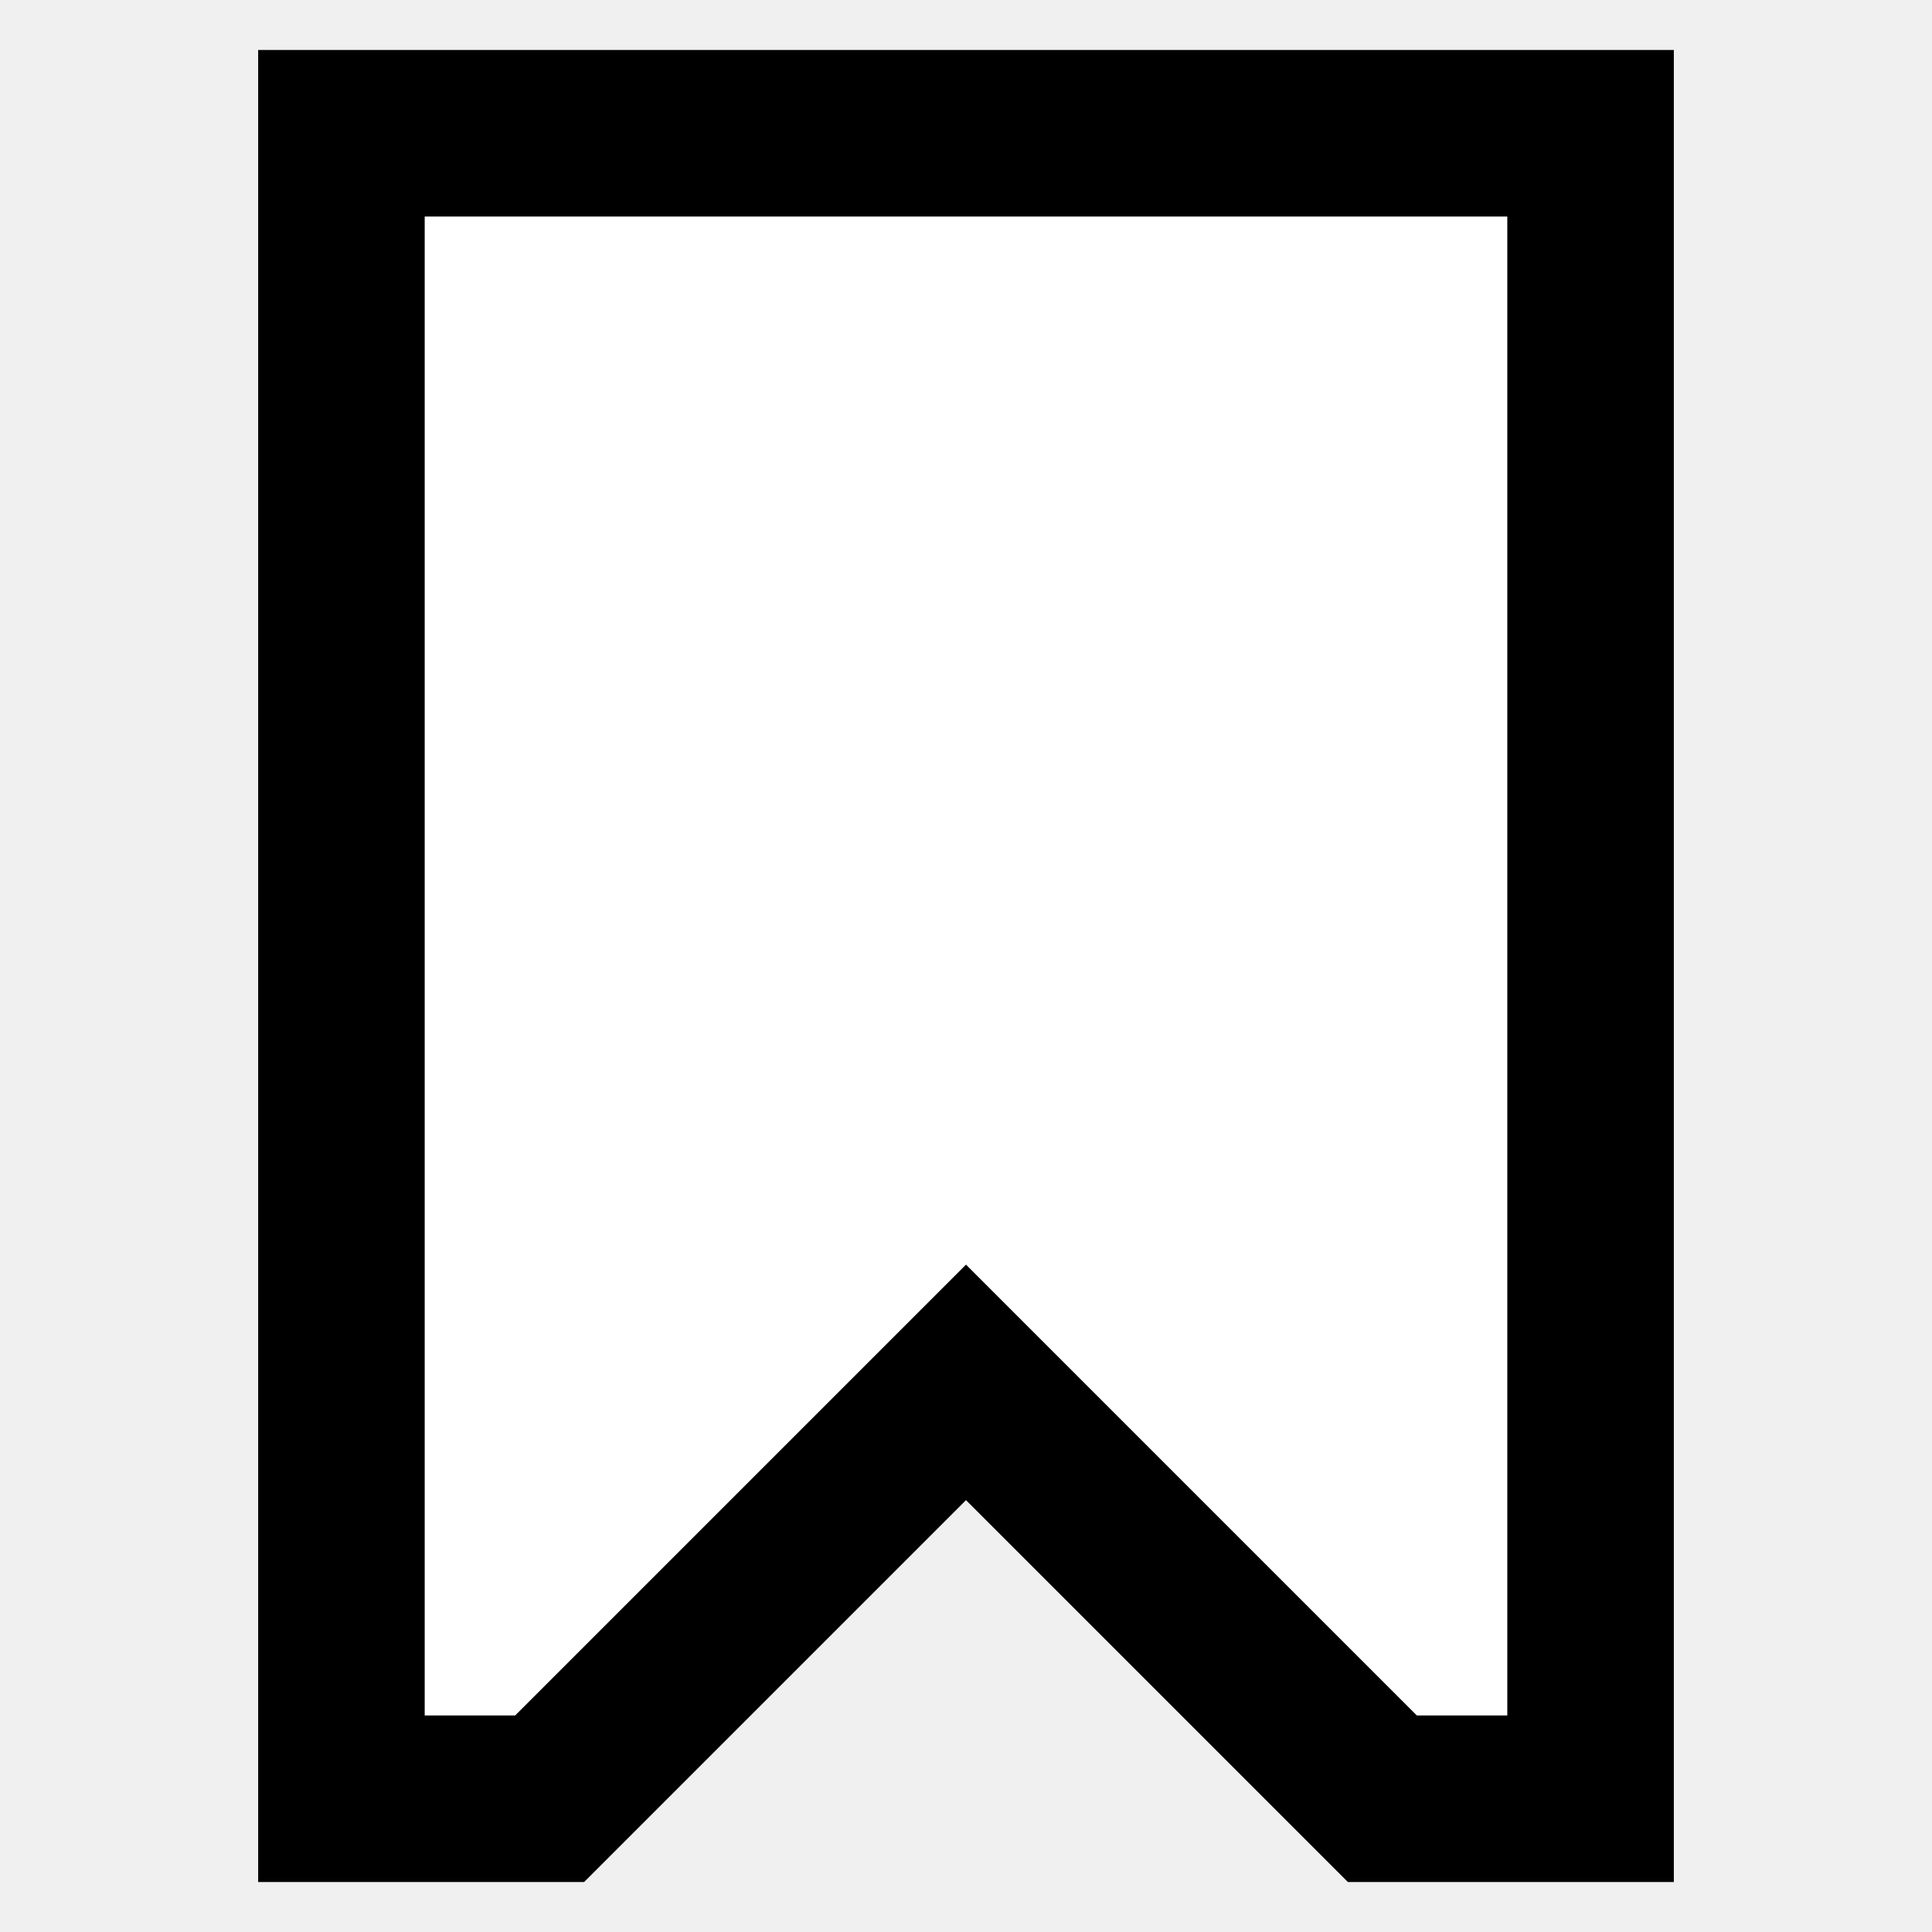
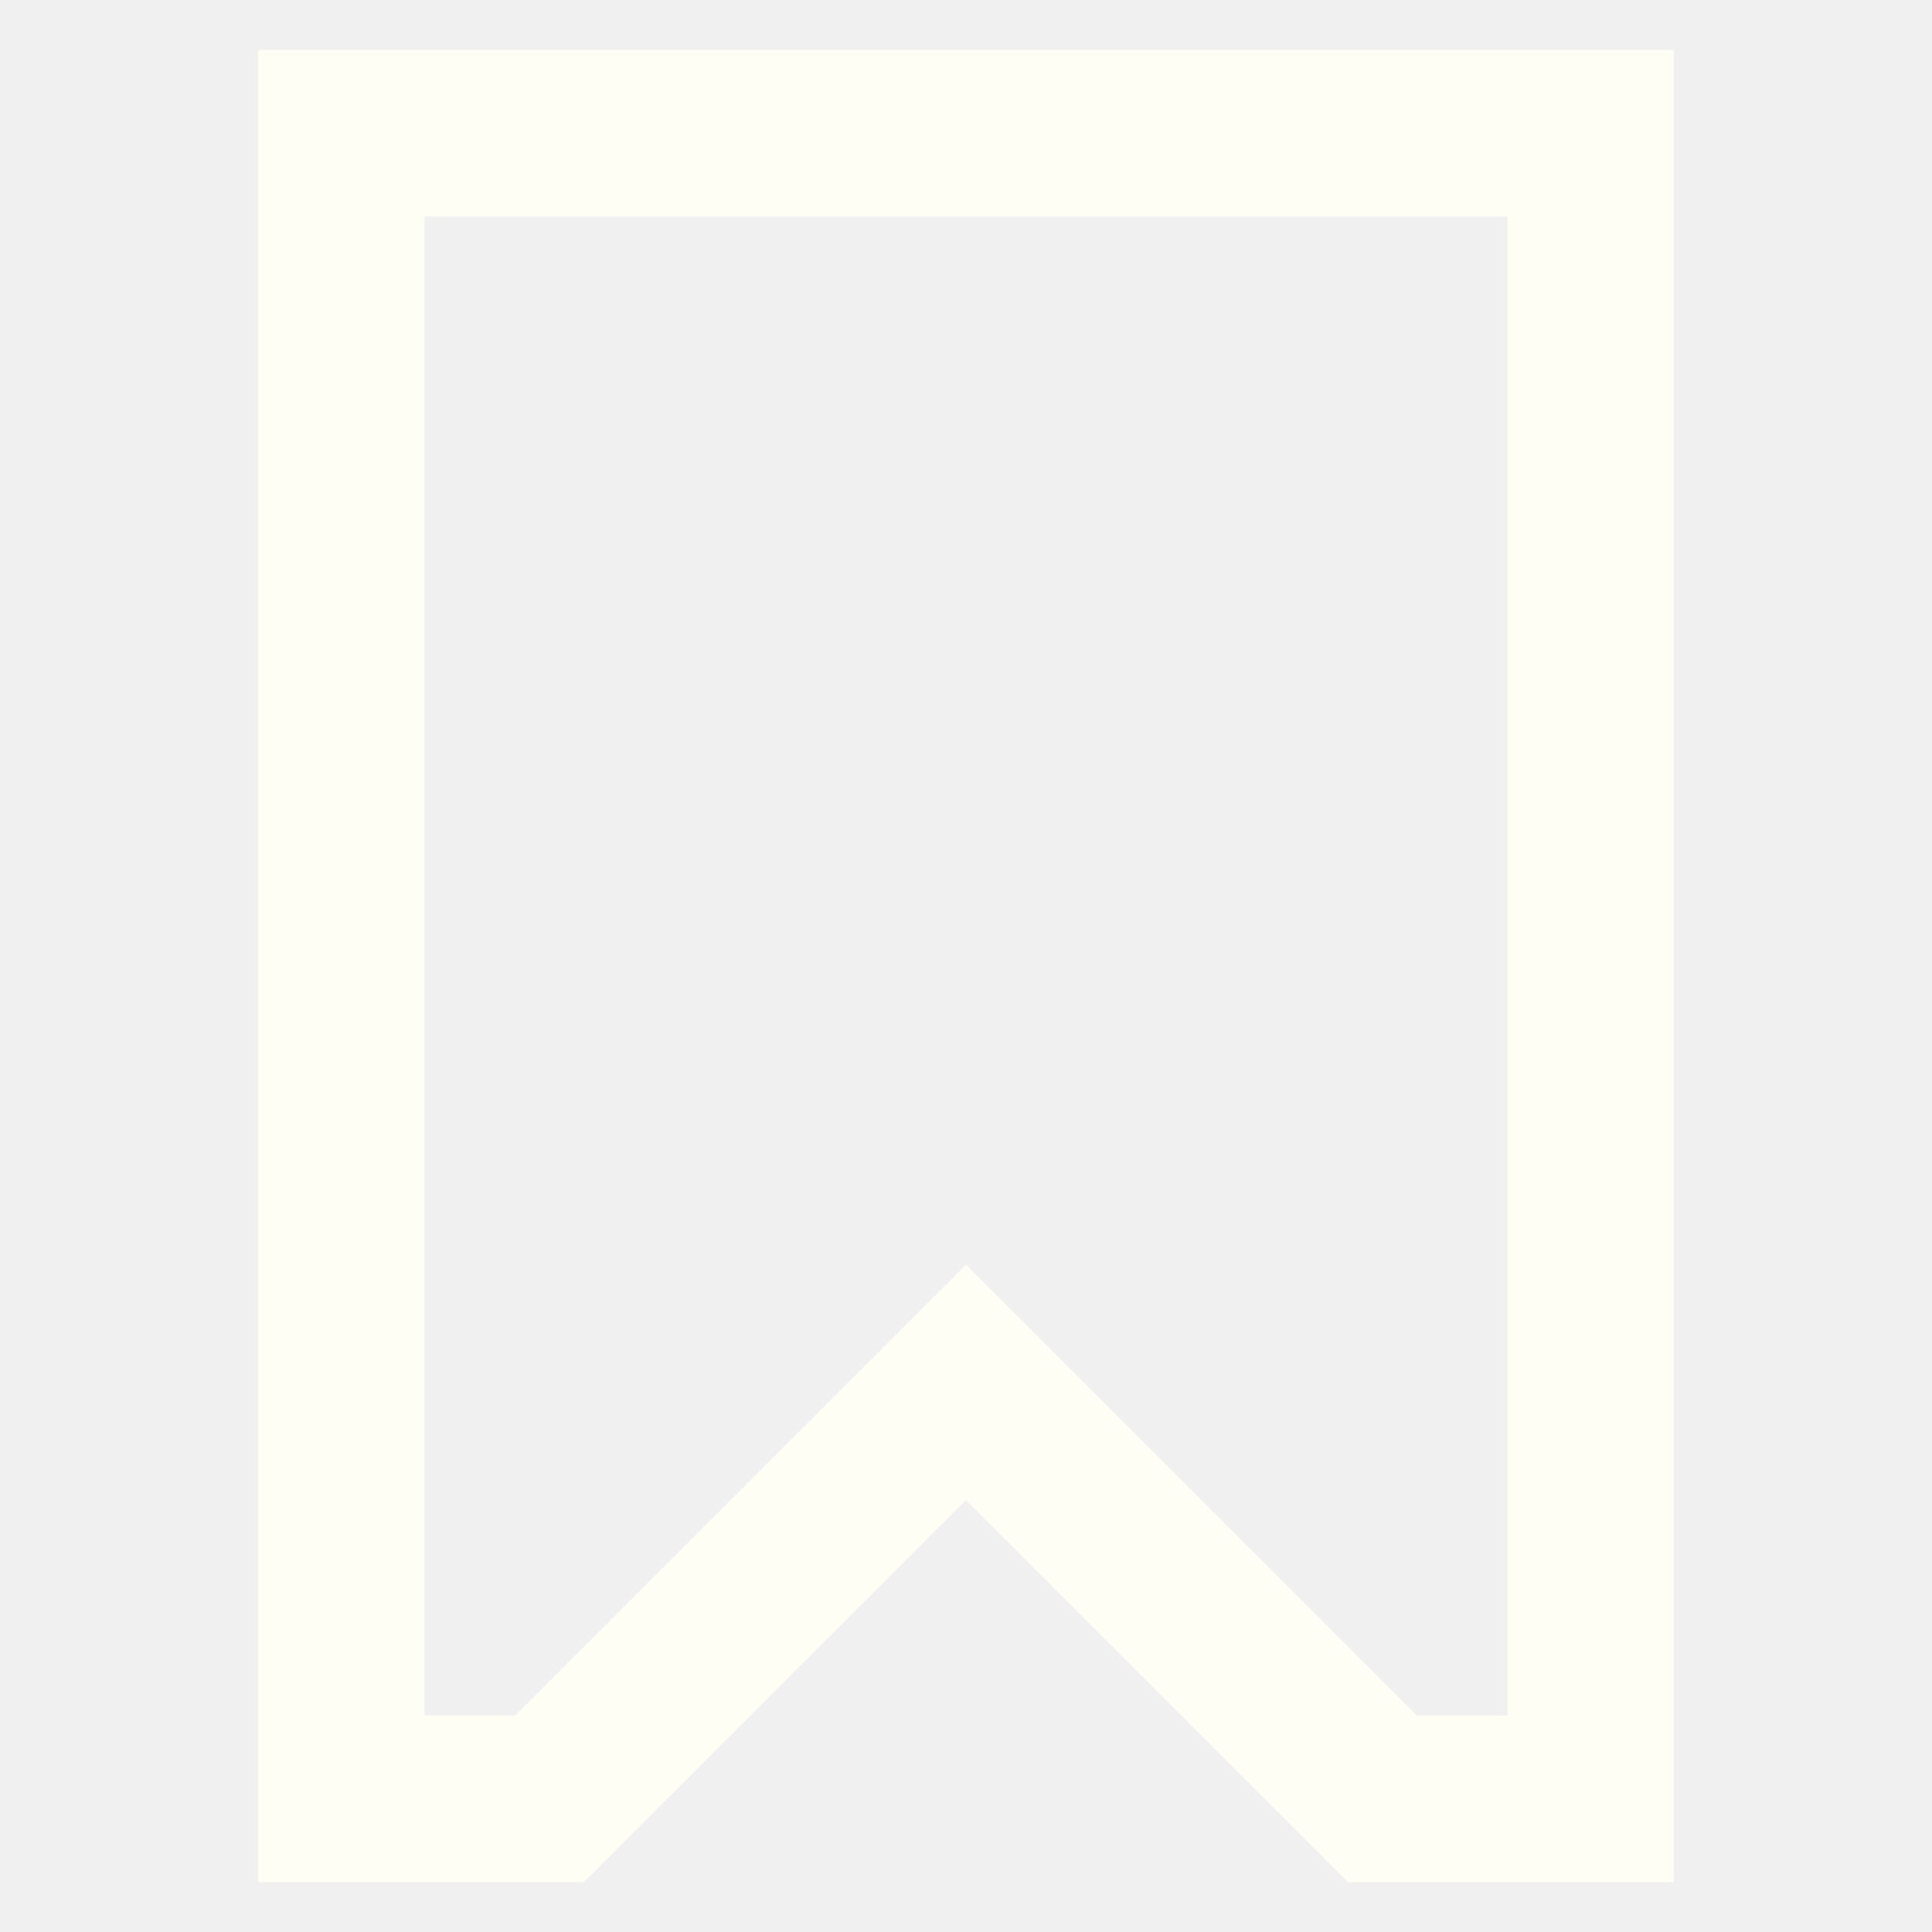
- <svg xmlns="http://www.w3.org/2000/svg" width="800px" height="800px" viewBox="-1.28 -1.28 18.56 18.56" fill="none" stroke="#000000" stroke-width="1.6">
+ <svg xmlns="http://www.w3.org/2000/svg" width="800px" height="800px" viewBox="-1.28 -1.28 18.56 18.56" fill="none" stroke="#fefef5" stroke-width="1.6">
  <g id="SVGRepo_bgCarrier" stroke-width="0" />
  <g id="SVGRepo_tracerCarrier" stroke-linecap="round" stroke-linejoin="round" />
  <g id="SVGRepo_iconCarrier">
-     <path d="M2 0H14V16H12L8 12L4 16H2V0Z" fill="#ffffff" />
+     <path d="M2 0H14V16H12L8 12L4 16H2V0Z" />
  </g>
</svg>
